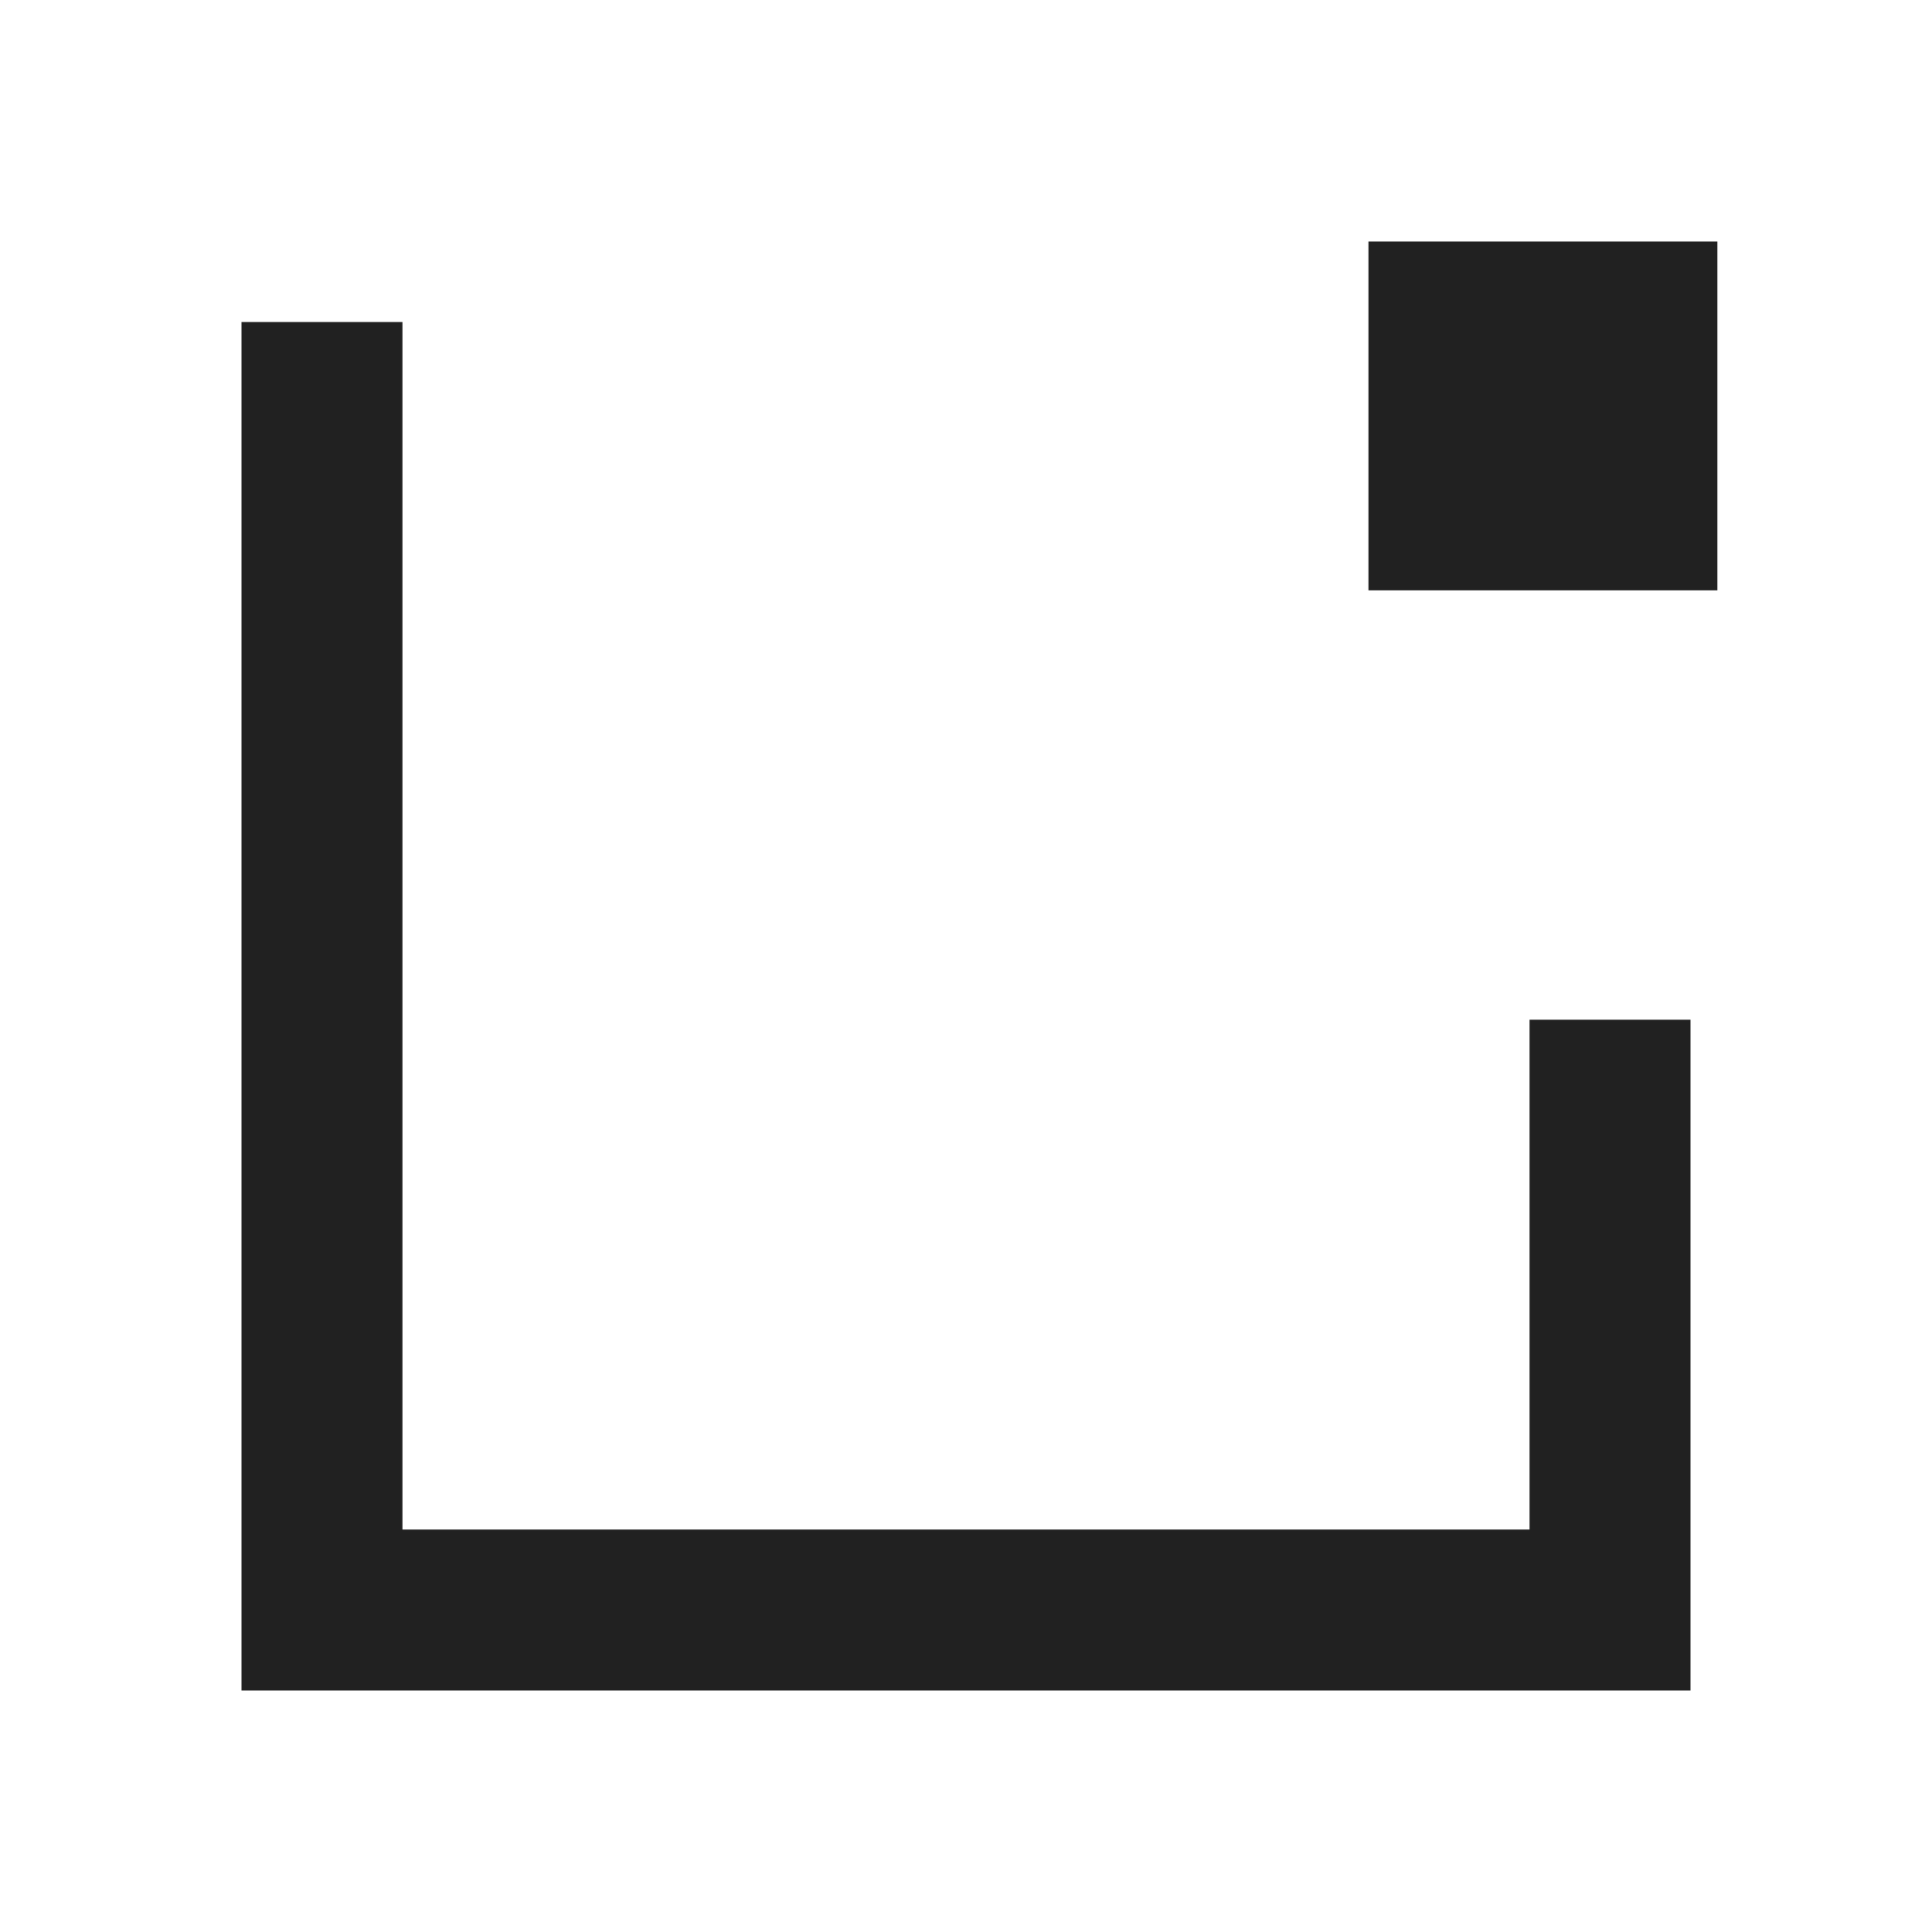
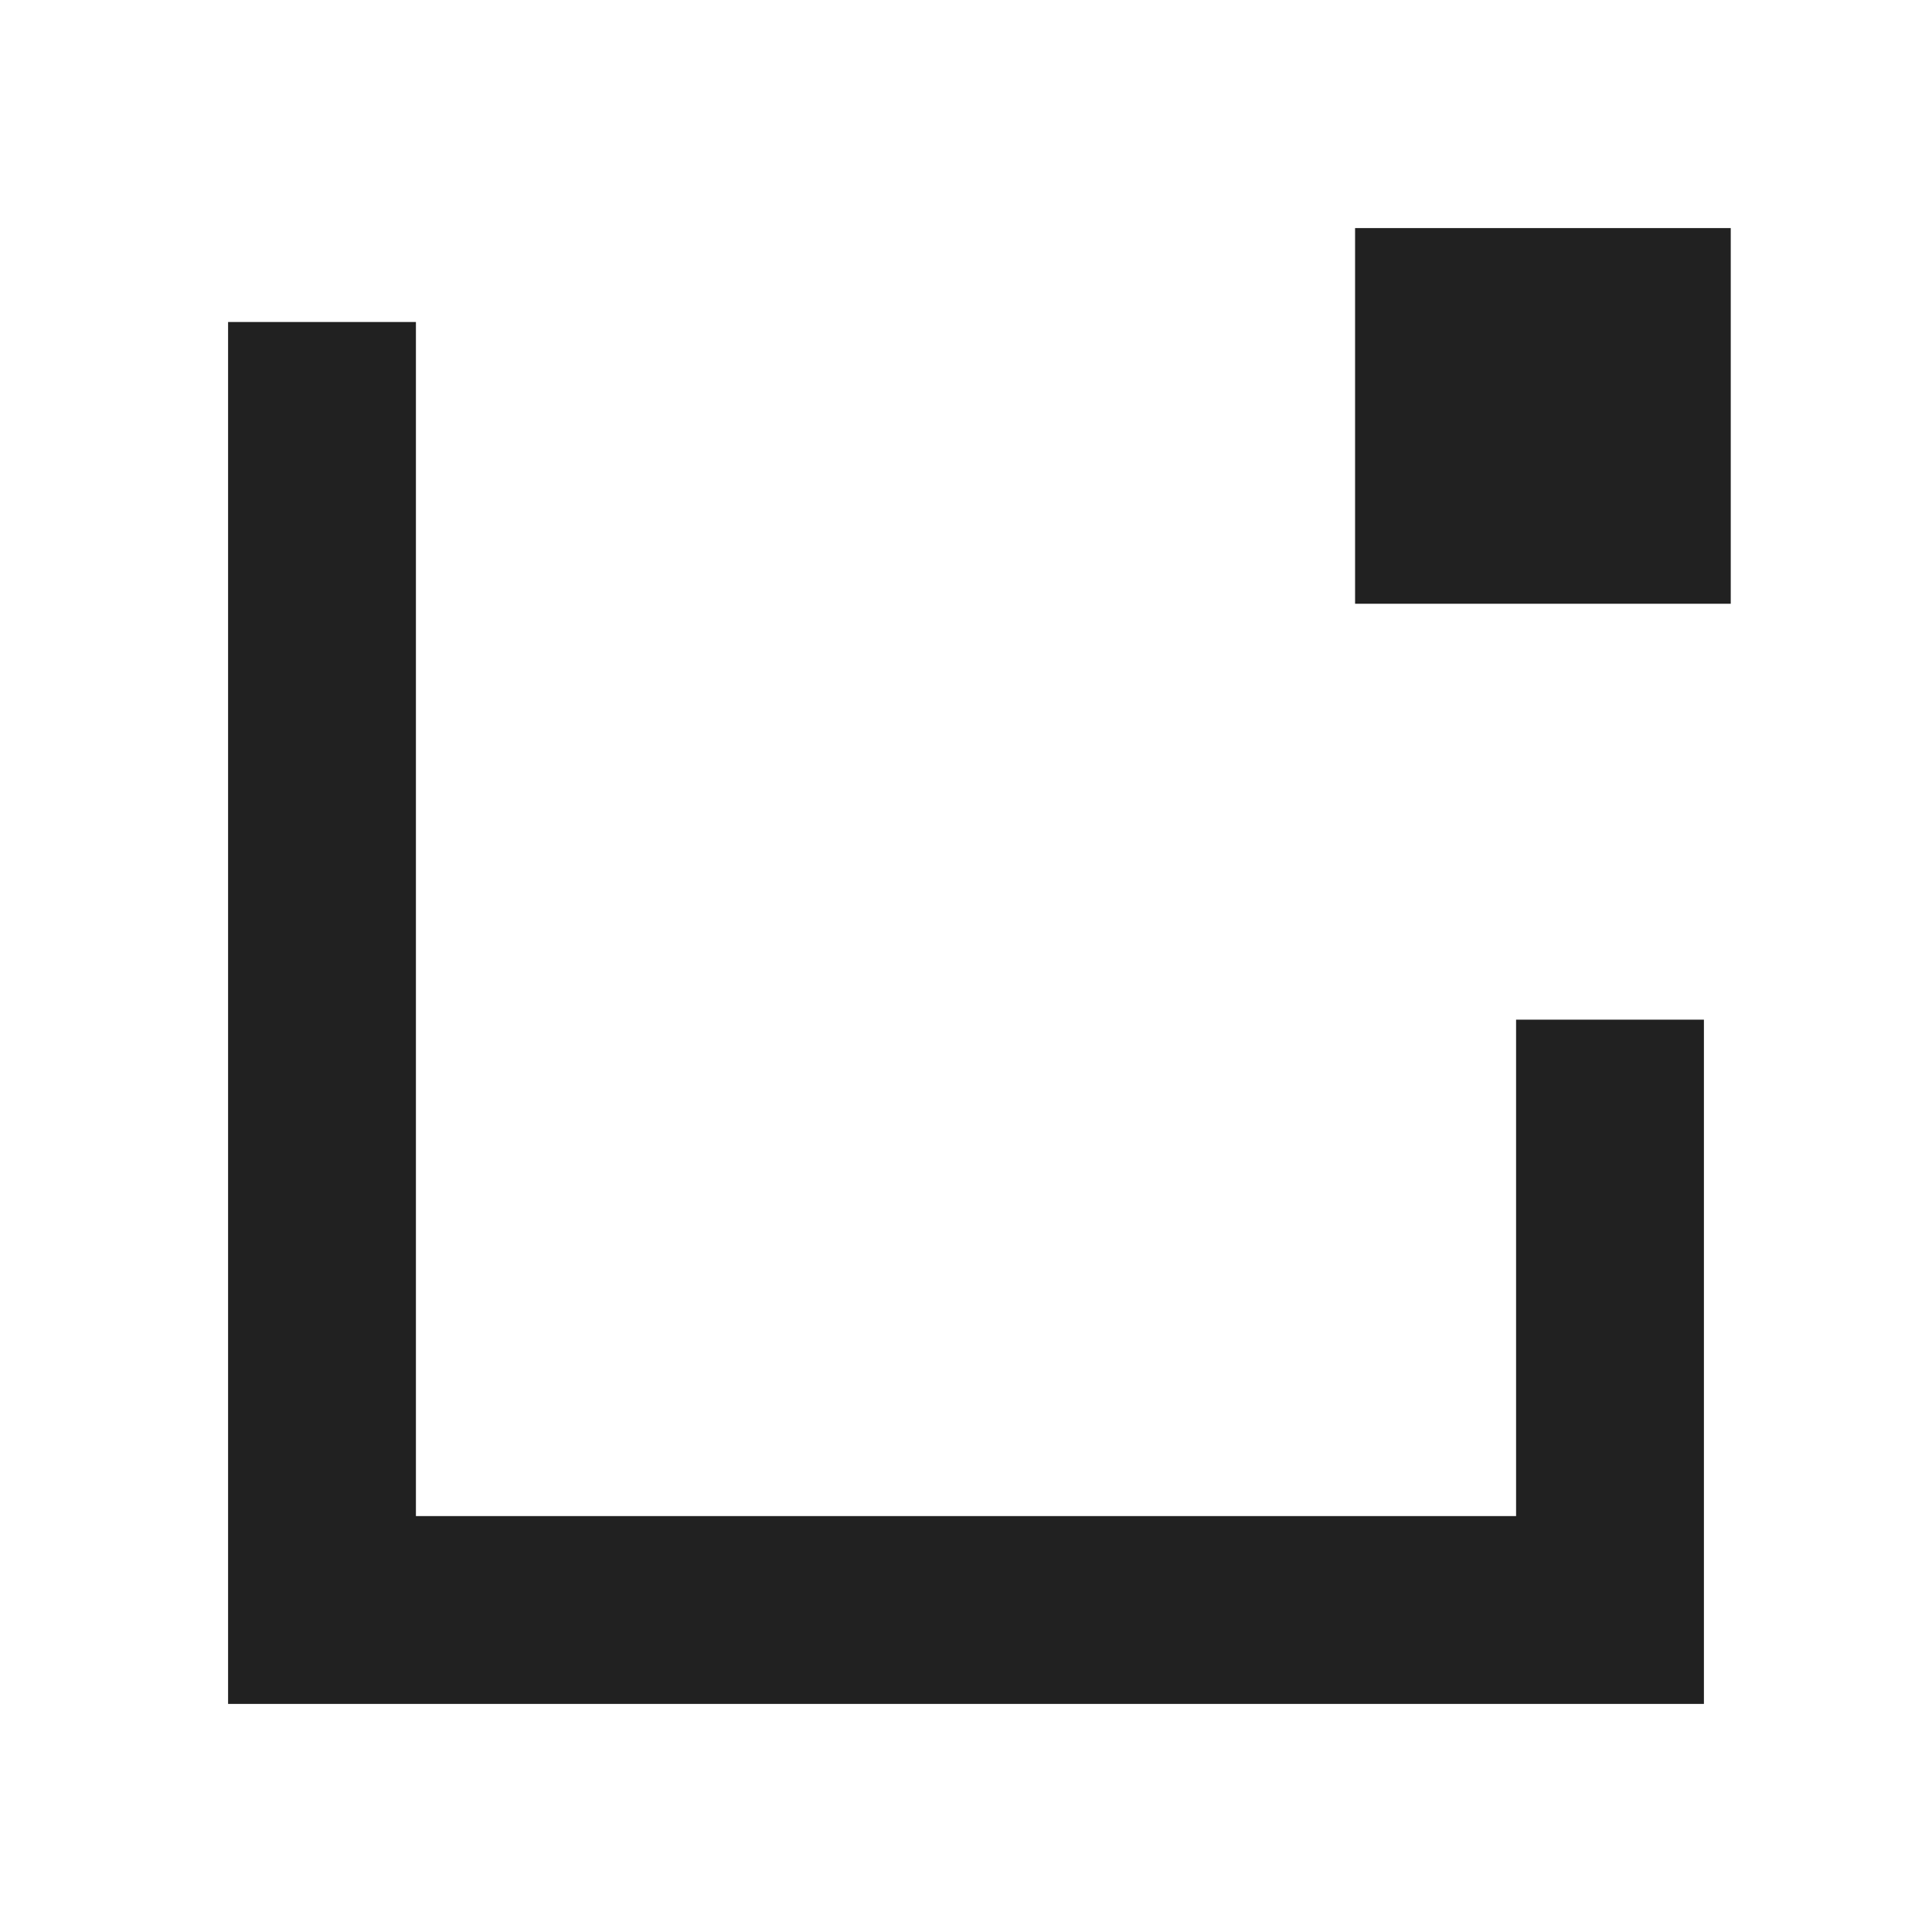
<svg xmlns="http://www.w3.org/2000/svg" width="144" height="144" viewBox="0 0 144 144">
-   <g stroke="#212121" stroke-width="12" fill="none">
+   <g stroke="#212121" stroke-width="14" fill="none">
    <path d="M24 24 V120 H120 V76" />
-     <rect x="102" y="18" width="26" height="26" fill="#212121" stroke="none" />
+     <rect x="101" y="17" width="28" height="28" fill="#212121" stroke="none" />
  </g>
</svg>
